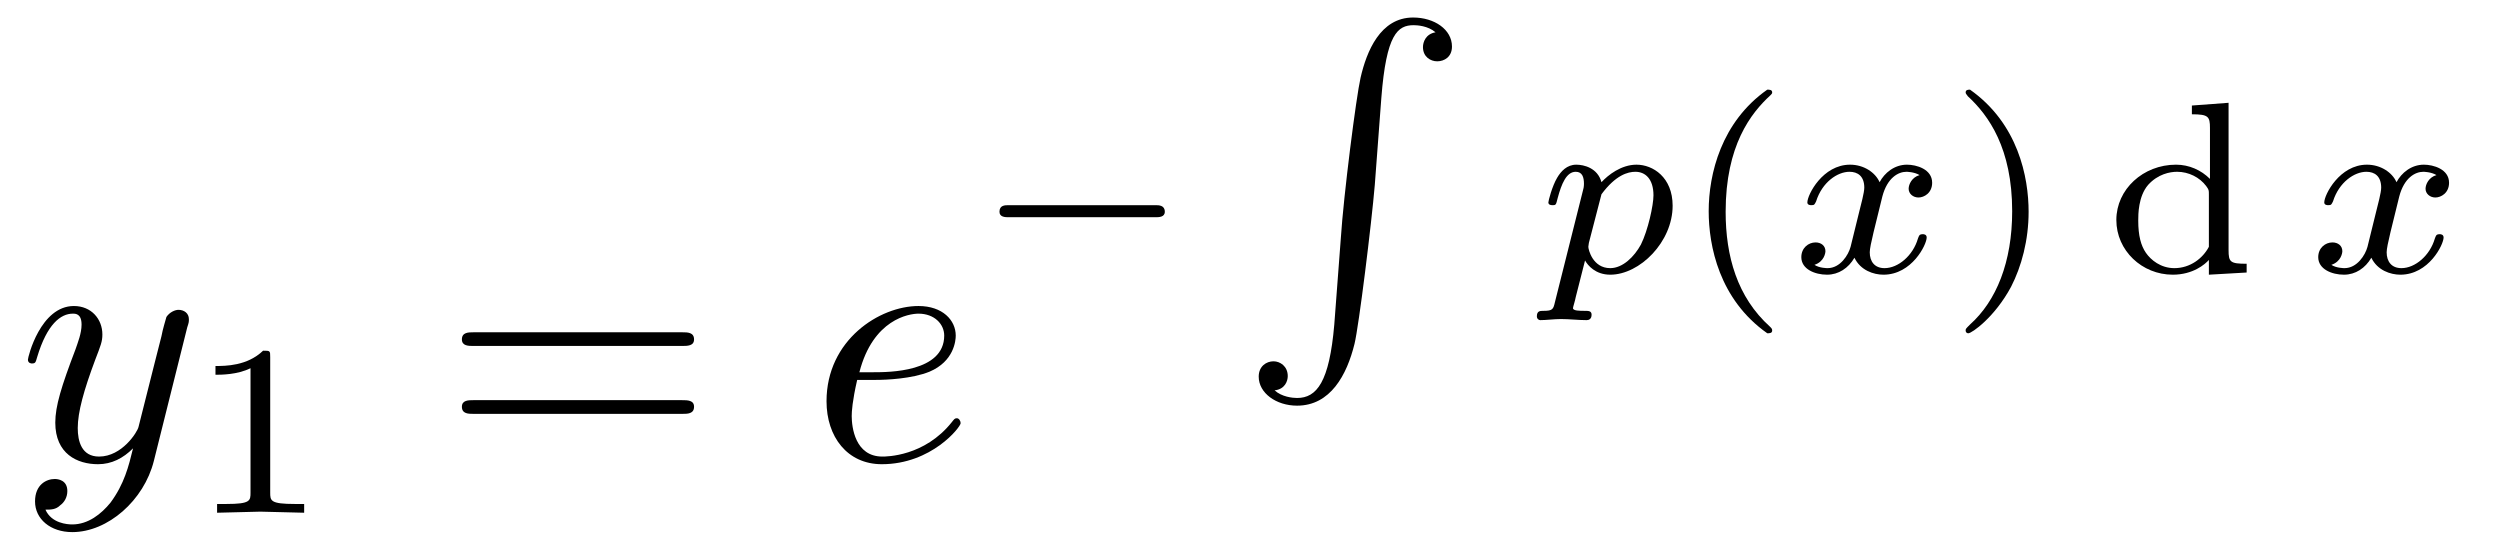
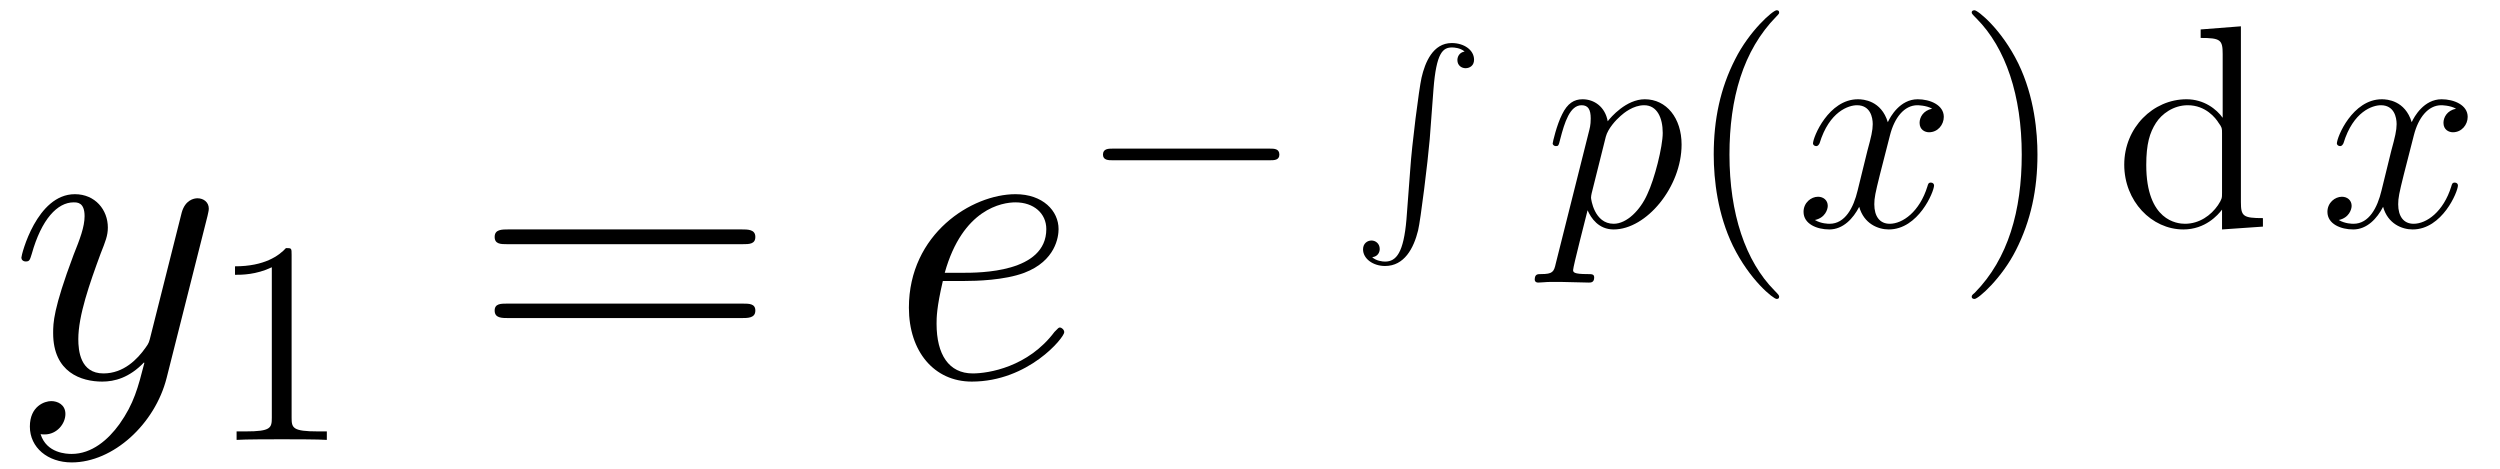
- <svg xmlns="http://www.w3.org/2000/svg" xmlns:xlink="http://www.w3.org/1999/xlink" viewBox="0 0 71.353 15.577" version="1.2">
+ <svg xmlns="http://www.w3.org/2000/svg" xmlns:xlink="http://www.w3.org/1999/xlink" viewBox="0 0 124.222 23.276" version="1.2">
  <defs>
    <g>
      <symbol overflow="visible" id="glyph0-0">
        <path style="stroke:none;" d="" />
      </symbol>
      <symbol overflow="visible" id="glyph0-1">
-         <path style="stroke:none;" d="M 4.844 -3.797 C 4.891 -3.938 4.891 -3.953 4.891 -4.031 C 4.891 -4.203 4.75 -4.297 4.594 -4.297 C 4.5 -4.297 4.344 -4.234 4.25 -4.094 C 4.234 -4.031 4.141 -3.734 4.109 -3.547 L 3.906 -2.75 L 3.453 -0.953 C 3.422 -0.812 2.984 -0.109 2.328 -0.109 C 1.828 -0.109 1.719 -0.547 1.719 -0.922 C 1.719 -1.375 1.891 -2 2.219 -2.875 C 2.375 -3.281 2.422 -3.391 2.422 -3.594 C 2.422 -4.031 2.109 -4.406 1.609 -4.406 C 0.656 -4.406 0.297 -2.953 0.297 -2.875 C 0.297 -2.766 0.406 -2.766 0.406 -2.766 C 0.516 -2.766 0.516 -2.797 0.562 -2.953 C 0.844 -3.891 1.234 -4.188 1.578 -4.188 C 1.656 -4.188 1.828 -4.188 1.828 -3.875 C 1.828 -3.625 1.719 -3.359 1.656 -3.172 C 1.25 -2.109 1.078 -1.547 1.078 -1.078 C 1.078 -0.188 1.703 0.109 2.297 0.109 C 2.688 0.109 3.016 -0.062 3.297 -0.344 C 3.172 0.172 3.047 0.672 2.656 1.203 C 2.391 1.531 2.016 1.828 1.562 1.828 C 1.422 1.828 0.969 1.797 0.797 1.406 C 0.953 1.406 1.094 1.406 1.219 1.281 C 1.328 1.203 1.422 1.062 1.422 0.875 C 1.422 0.562 1.156 0.531 1.062 0.531 C 0.828 0.531 0.5 0.688 0.5 1.172 C 0.5 1.672 0.938 2.047 1.562 2.047 C 2.578 2.047 3.609 1.141 3.891 0.016 Z M 4.844 -3.797 " />
+         <path style="stroke:none;" d="M 9.812 -8.031 C 9.828 -8.141 9.875 -8.266 9.875 -8.391 C 9.875 -8.703 9.625 -8.906 9.312 -8.906 C 9.125 -8.906 8.703 -8.812 8.531 -8.203 L 7 -2.125 C 6.906 -1.75 6.906 -1.719 6.734 -1.484 C 6.328 -0.906 5.641 -0.203 4.641 -0.203 C 3.484 -0.203 3.391 -1.344 3.391 -1.906 C 3.391 -3.078 3.953 -4.672 4.5 -6.156 C 4.734 -6.75 4.859 -7.047 4.859 -7.453 C 4.859 -8.328 4.234 -9.109 3.219 -9.109 C 1.328 -9.109 0.562 -6.109 0.562 -5.953 C 0.562 -5.859 0.641 -5.766 0.781 -5.766 C 0.969 -5.766 0.984 -5.844 1.078 -6.141 C 1.562 -7.875 2.359 -8.703 3.156 -8.703 C 3.344 -8.703 3.703 -8.703 3.703 -8.016 C 3.703 -7.484 3.469 -6.875 3.156 -6.094 C 2.141 -3.391 2.141 -2.703 2.141 -2.203 C 2.141 -0.25 3.547 0.203 4.578 0.203 C 5.188 0.203 5.922 0.016 6.656 -0.75 L 6.672 -0.719 C 6.359 0.5 6.156 1.297 5.438 2.312 C 4.875 3.094 4.062 3.797 3.062 3.797 C 2.812 3.797 1.812 3.766 1.516 2.812 C 1.562 2.828 1.719 2.828 1.719 2.828 C 2.328 2.828 2.75 2.297 2.75 1.812 C 2.75 1.344 2.359 1.172 2.047 1.172 C 1.719 1.172 0.984 1.422 0.984 2.438 C 0.984 3.484 1.875 4.219 3.062 4.219 C 5.125 4.219 7.203 2.312 7.781 0.016 Z M 9.812 -8.031 " />
      </symbol>
      <symbol overflow="visible" id="glyph0-2">
-         <path style="stroke:none;" d="M 4.281 -1.062 C 4.281 -1.125 4.234 -1.203 4.172 -1.203 C 4.109 -1.203 4.094 -1.172 4.031 -1.094 C 3.25 -0.109 2.156 -0.109 2.047 -0.109 C 1.266 -0.109 1.172 -0.953 1.172 -1.266 C 1.172 -1.391 1.188 -1.688 1.328 -2.297 L 1.859 -2.297 C 2.156 -2.297 2.891 -2.328 3.391 -2.531 C 4.094 -2.828 4.141 -3.422 4.141 -3.562 C 4.141 -4 3.766 -4.406 3.078 -4.406 C 1.969 -4.406 0.453 -3.438 0.453 -1.688 C 0.453 -0.672 1.047 0.109 2.031 0.109 C 3.453 0.109 4.281 -0.953 4.281 -1.062 Z M 3.812 -3.562 C 3.812 -2.516 2.219 -2.516 1.797 -2.516 L 1.391 -2.516 C 1.781 -4.031 2.812 -4.188 3.078 -4.188 C 3.531 -4.188 3.812 -3.891 3.812 -3.562 Z M 3.812 -3.562 " />
+         <path style="stroke:none;" d="M 8.641 -2.25 C 8.641 -2.375 8.516 -2.484 8.422 -2.484 C 8.359 -2.484 8.344 -2.453 8.156 -2.266 C 6.844 -0.516 4.875 -0.203 4.094 -0.203 C 2.906 -0.203 2.297 -1.141 2.297 -2.672 C 2.297 -2.953 2.297 -3.469 2.609 -4.797 L 3.703 -4.797 C 4.25 -4.797 5.656 -4.828 6.656 -5.203 C 8.219 -5.797 8.359 -7 8.359 -7.375 C 8.359 -8.281 7.578 -9.109 6.219 -9.109 C 4.047 -9.109 0.922 -7.141 0.922 -3.469 C 0.922 -1.297 2.172 0.203 4.047 0.203 C 6.859 0.203 8.641 -1.984 8.641 -2.25 Z M 7.75 -7.375 C 7.75 -5.203 4.438 -5.203 3.578 -5.203 L 2.703 -5.203 C 3.594 -8.391 5.562 -8.703 6.219 -8.703 C 7.125 -8.703 7.75 -8.156 7.75 -7.375 Z M 7.75 -7.375 " />
      </symbol>
      <symbol overflow="visible" id="glyph1-0">
        <path style="stroke:none;" d="" />
      </symbol>
      <symbol overflow="visible" id="glyph1-1">
-         <path style="stroke:none;" d="M 3.297 0 L 3.297 -0.25 L 3.031 -0.25 C 2.328 -0.25 2.328 -0.344 2.328 -0.578 L 2.328 -4.438 C 2.328 -4.625 2.328 -4.625 2.125 -4.625 C 1.672 -4.188 1.047 -4.188 0.766 -4.188 L 0.766 -3.938 C 0.922 -3.938 1.391 -3.938 1.766 -4.125 L 1.766 -0.578 C 1.766 -0.344 1.766 -0.25 1.078 -0.25 L 0.812 -0.25 L 0.812 0 L 2.047 -0.031 Z M 3.297 0 " />
+         <path style="stroke:none;" d="M 5.875 0 L 5.875 -0.422 L 5.438 -0.422 C 4.172 -0.422 4.125 -0.594 4.125 -1.109 L 4.125 -9.188 C 4.125 -9.531 4.125 -9.531 3.844 -9.531 C 3.5 -9.156 2.781 -8.625 1.312 -8.625 L 1.312 -8.203 C 1.641 -8.203 2.359 -8.203 3.141 -8.578 L 3.141 -1.109 C 3.141 -0.594 3.094 -0.422 1.844 -0.422 L 1.391 -0.422 L 1.391 0 C 1.781 -0.031 3.172 -0.031 3.641 -0.031 C 4.109 -0.031 5.5 -0.031 5.875 0 Z M 5.875 0 " />
      </symbol>
      <symbol overflow="visible" id="glyph1-2">
-         <path style="stroke:none;" d="M 2.609 1.656 C 2.609 1.609 2.594 1.594 2.547 1.547 C 1.609 0.703 1.281 -0.469 1.281 -1.734 C 1.281 -3.625 2 -4.547 2.562 -5.062 C 2.594 -5.094 2.609 -5.109 2.609 -5.141 C 2.609 -5.219 2.531 -5.219 2.469 -5.219 C 1.156 -4.297 0.797 -2.812 0.797 -1.75 C 0.797 -0.766 1.094 0.766 2.469 1.734 C 2.531 1.734 2.609 1.734 2.609 1.656 Z M 2.609 1.656 " />
+         <path style="stroke:none;" d="M 4.656 3.484 C 4.656 3.438 4.656 3.406 4.422 3.172 C 2.984 1.719 2.188 -0.641 2.188 -3.578 C 2.188 -6.359 2.859 -8.75 4.516 -10.438 C 4.656 -10.578 4.656 -10.594 4.656 -10.641 C 4.656 -10.734 4.594 -10.75 4.531 -10.75 C 4.344 -10.75 3.172 -9.719 2.469 -8.312 C 1.734 -6.875 1.406 -5.328 1.406 -3.578 C 1.406 -2.297 1.609 -0.594 2.359 0.953 C 3.203 2.672 4.375 3.594 4.531 3.594 C 4.594 3.594 4.656 3.578 4.656 3.484 Z M 4.656 3.484 " />
      </symbol>
      <symbol overflow="visible" id="glyph1-3">
-         <path style="stroke:none;" d="M 2.297 -1.734 C 2.297 -2.719 2 -4.25 0.625 -5.219 C 0.578 -5.219 0.5 -5.219 0.5 -5.141 C 0.5 -5.109 0.516 -5.094 0.562 -5.031 C 1.156 -4.484 1.828 -3.547 1.828 -1.75 C 1.828 -0.297 1.375 0.812 0.625 1.484 C 0.5 1.609 0.5 1.609 0.5 1.656 C 0.5 1.688 0.516 1.734 0.578 1.734 C 0.672 1.734 1.328 1.281 1.797 0.406 C 2.094 -0.172 2.297 -0.922 2.297 -1.734 Z M 2.297 -1.734 " />
+         <path style="stroke:none;" d="M 4.047 -3.578 C 4.047 -4.656 3.906 -6.438 3.094 -8.109 C 2.25 -9.828 1.078 -10.75 0.922 -10.75 C 0.859 -10.75 0.781 -10.734 0.781 -10.641 C 0.781 -10.594 0.781 -10.578 1.031 -10.328 C 2.469 -8.875 3.266 -6.516 3.266 -3.578 C 3.266 -0.797 2.594 1.594 0.938 3.281 C 0.781 3.406 0.781 3.438 0.781 3.484 C 0.781 3.578 0.859 3.594 0.922 3.594 C 1.109 3.594 2.281 2.562 2.984 1.156 C 3.719 -0.297 4.047 -1.844 4.047 -3.578 Z M 4.047 -3.578 " />
      </symbol>
      <symbol overflow="visible" id="glyph1-4">
-         <path style="stroke:none;" d="M 4.047 0 L 4.047 -0.25 C 3.578 -0.25 3.531 -0.297 3.531 -0.641 L 3.531 -4.844 L 2.484 -4.766 L 2.484 -4.516 C 2.953 -4.516 3 -4.453 3 -4.125 L 3 -2.672 C 2.75 -2.922 2.406 -3.078 2.031 -3.078 C 1.094 -3.078 0.328 -2.375 0.328 -1.5 C 0.328 -0.625 1.062 0.062 1.938 0.062 C 2.516 0.062 2.859 -0.234 2.969 -0.359 L 2.969 0.062 Z M 2.969 -0.734 C 2.797 -0.406 2.438 -0.125 1.984 -0.125 C 1.594 -0.125 1.312 -0.359 1.172 -0.562 C 1.031 -0.766 0.953 -1.047 0.953 -1.484 C 0.953 -1.656 0.953 -2.172 1.234 -2.5 C 1.516 -2.812 1.859 -2.875 2.062 -2.875 C 2.391 -2.875 2.703 -2.719 2.891 -2.469 C 2.969 -2.359 2.969 -2.359 2.969 -2.219 Z M 2.969 -0.734 " />
+         <path style="stroke:none;" d="M 7.391 0 L 7.391 -0.422 C 6.406 -0.422 6.297 -0.516 6.297 -1.219 L 6.297 -9.953 L 4.297 -9.797 L 4.297 -9.375 C 5.281 -9.375 5.391 -9.281 5.391 -8.578 L 5.391 -5.406 C 5.094 -5.828 4.469 -6.328 3.594 -6.328 C 1.938 -6.328 0.5 -4.922 0.5 -3.078 C 0.5 -1.266 1.859 0.141 3.438 0.141 C 4.531 0.141 5.156 -0.578 5.359 -0.844 L 5.359 0.141 Z M 5.359 -1.672 C 5.359 -1.422 5.359 -1.375 5.156 -1.062 C 4.812 -0.562 4.234 -0.141 3.516 -0.141 C 3.141 -0.141 1.594 -0.281 1.594 -3.062 C 1.594 -4.109 1.766 -4.672 2.078 -5.156 C 2.359 -5.594 2.938 -6.031 3.656 -6.031 C 4.547 -6.031 5.047 -5.391 5.188 -5.156 C 5.359 -4.922 5.359 -4.891 5.359 -4.641 Z M 5.359 -1.672 " />
      </symbol>
      <symbol overflow="visible" id="glyph2-0">
        <path style="stroke:none;" d="" />
      </symbol>
      <symbol overflow="visible" id="glyph2-1">
-         <path style="stroke:none;" d="M 7.188 -3.453 C 7.188 -3.656 7 -3.656 6.859 -3.656 L 0.891 -3.656 C 0.75 -3.656 0.562 -3.656 0.562 -3.453 C 0.562 -3.266 0.75 -3.266 0.891 -3.266 L 6.844 -3.266 C 7 -3.266 7.188 -3.266 7.188 -3.453 Z M 7.188 -1.531 C 7.188 -1.719 7 -1.719 6.844 -1.719 L 0.891 -1.719 C 0.75 -1.719 0.562 -1.719 0.562 -1.531 C 0.562 -1.328 0.75 -1.328 0.891 -1.328 L 6.859 -1.328 C 7 -1.328 7.188 -1.328 7.188 -1.531 Z M 7.188 -1.531 " />
+         <path style="stroke:none;" d="M 13.906 -6.984 C 13.906 -7.359 13.547 -7.359 13.203 -7.359 L 1.656 -7.359 C 1.297 -7.359 0.953 -7.359 0.953 -6.984 C 0.953 -6.625 1.266 -6.625 1.562 -6.625 L 13.281 -6.625 C 13.594 -6.625 13.906 -6.625 13.906 -6.984 Z M 13.906 -3.328 C 13.906 -3.672 13.594 -3.672 13.281 -3.672 L 1.562 -3.672 C 1.266 -3.672 0.953 -3.672 0.953 -3.328 C 0.953 -2.953 1.297 -2.953 1.656 -2.953 L 13.203 -2.953 C 13.547 -2.953 13.906 -2.953 13.906 -3.328 Z M 13.906 -3.328 " />
      </symbol>
      <symbol overflow="visible" id="glyph3-0">
        <path style="stroke:none;" d="" />
      </symbol>
      <symbol overflow="visible" id="glyph3-1">
-         <path style="stroke:none;" d="M 5.469 -1.734 C 5.469 -1.922 5.297 -1.922 5.203 -1.922 L 1.016 -1.922 C 0.906 -1.922 0.75 -1.922 0.75 -1.734 C 0.75 -1.578 0.922 -1.578 1.016 -1.578 L 5.203 -1.578 C 5.297 -1.578 5.469 -1.578 5.469 -1.734 Z M 5.469 -1.734 " />
+         <path style="stroke:none;" d="M 9.953 -3.578 C 9.953 -3.875 9.688 -3.875 9.484 -3.875 L 1.656 -3.875 C 1.469 -3.875 1.188 -3.875 1.188 -3.578 C 1.188 -3.297 1.469 -3.297 1.656 -3.297 L 9.484 -3.297 C 9.688 -3.297 9.953 -3.297 9.953 -3.578 Z M 9.953 -3.578 " />
      </symbol>
      <symbol overflow="visible" id="glyph4-0">
        <path style="stroke:none;" d="" />
      </symbol>
      <symbol overflow="visible" id="glyph4-1">
        <path style="stroke:none;" d="M 6.078 0.828 C 6.078 0.344 5.578 0 4.969 0 C 4.031 0 3.641 0.969 3.469 1.719 C 3.344 2.266 2.984 5.078 2.906 6.297 L 2.719 8.766 C 2.578 10.406 2.219 10.859 1.656 10.859 C 1.531 10.859 1.219 10.828 1.016 10.641 C 1.312 10.609 1.391 10.375 1.391 10.234 C 1.391 9.953 1.172 9.812 0.984 9.812 C 0.781 9.812 0.562 9.953 0.562 10.25 C 0.562 10.719 1.062 11.078 1.656 11.078 C 2.609 11.078 3.078 10.203 3.297 9.312 C 3.422 8.797 3.781 5.891 3.875 4.781 L 4.062 2.297 C 4.203 0.469 4.531 0.219 4.984 0.219 C 5.078 0.219 5.391 0.234 5.609 0.422 C 5.328 0.469 5.25 0.703 5.25 0.844 C 5.25 1.125 5.469 1.25 5.656 1.25 C 5.859 1.25 6.078 1.125 6.078 0.828 Z M 6.078 0.828 " />
      </symbol>
      <symbol overflow="visible" id="glyph5-0">
        <path style="stroke:none;" d="" />
      </symbol>
      <symbol overflow="visible" id="glyph5-1">
-         <path style="stroke:none;" d="M 3.875 -1.906 C 3.875 -2.719 3.312 -3.078 2.844 -3.078 C 2.406 -3.078 2.031 -2.781 1.844 -2.578 C 1.734 -2.984 1.344 -3.078 1.125 -3.078 C 0.859 -3.078 0.688 -2.891 0.578 -2.703 C 0.438 -2.469 0.328 -2.047 0.328 -2 C 0.328 -1.922 0.422 -1.922 0.453 -1.922 C 0.547 -1.922 0.547 -1.938 0.594 -2.125 C 0.703 -2.531 0.844 -2.875 1.109 -2.875 C 1.297 -2.875 1.344 -2.719 1.344 -2.531 C 1.344 -2.453 1.328 -2.375 1.312 -2.328 L 0.516 0.844 C 0.469 1.047 0.453 1.094 0.188 1.094 C 0.094 1.094 0 1.094 0 1.25 C 0 1.328 0.062 1.359 0.094 1.359 C 0.266 1.359 0.5 1.328 0.688 1.328 C 0.922 1.328 1.188 1.359 1.422 1.359 C 1.484 1.359 1.562 1.328 1.562 1.203 C 1.562 1.094 1.469 1.094 1.375 1.094 C 1.219 1.094 1.031 1.094 1.031 1.016 C 1.031 0.984 1.094 0.797 1.109 0.703 L 1.375 -0.344 C 1.453 -0.203 1.672 0.062 2.094 0.062 C 2.938 0.062 3.875 -0.875 3.875 -1.906 Z M 3.328 -2.203 C 3.328 -1.922 3.172 -1.203 2.969 -0.797 C 2.781 -0.453 2.453 -0.125 2.094 -0.125 C 1.594 -0.125 1.469 -0.656 1.469 -0.734 C 1.469 -0.766 1.484 -0.812 1.484 -0.844 L 1.844 -2.234 C 2.25 -2.781 2.594 -2.875 2.812 -2.875 C 3.094 -2.875 3.328 -2.672 3.328 -2.203 Z M 3.328 -2.203 " />
+         <path style="stroke:none;" d="M 6.859 -4.078 C 6.859 -5.391 6.109 -6.328 5.031 -6.328 C 4.109 -6.328 3.344 -5.438 3.188 -5.234 C 3.062 -5.953 2.516 -6.328 1.938 -6.328 C 1.516 -6.328 1.188 -6.125 0.922 -5.578 C 0.656 -5.062 0.453 -4.188 0.453 -4.125 C 0.453 -4.078 0.516 -4 0.609 -4 C 0.734 -4 0.75 -4.016 0.828 -4.344 C 1.047 -5.188 1.312 -6.031 1.891 -6.031 C 2.219 -6.031 2.344 -5.812 2.344 -5.375 C 2.344 -5.031 2.297 -4.891 2.234 -4.641 L 0.609 1.828 C 0.516 2.25 0.453 2.359 -0.125 2.359 C -0.297 2.359 -0.438 2.359 -0.438 2.641 C -0.438 2.641 -0.438 2.781 -0.266 2.781 C -0.094 2.781 0.109 2.75 0.297 2.75 L 0.922 2.75 L 2.25 2.781 C 2.344 2.781 2.516 2.781 2.516 2.531 C 2.516 2.359 2.406 2.359 2.172 2.359 C 1.5 2.359 1.469 2.266 1.469 2.156 C 1.469 1.984 2.109 -0.484 2.188 -0.812 C 2.359 -0.422 2.734 0.141 3.484 0.141 C 5.109 0.141 6.859 -1.969 6.859 -4.078 Z M 5.156 -1.609 C 4.812 -0.828 4.141 -0.141 3.484 -0.141 C 2.516 -0.141 2.359 -1.375 2.359 -1.438 C 2.359 -1.484 2.375 -1.594 2.391 -1.656 L 3.094 -4.469 C 3.203 -4.875 3.594 -5.297 3.828 -5.5 C 3.984 -5.641 4.453 -6.031 5 -6.031 C 5.641 -6.031 5.922 -5.406 5.922 -4.656 C 5.922 -3.969 5.516 -2.359 5.156 -1.609 Z M 5.156 -1.609 " />
      </symbol>
      <symbol overflow="visible" id="glyph5-2">
-         <path style="stroke:none;" d="M 3.906 -1 C 3.906 -1.094 3.812 -1.094 3.797 -1.094 C 3.688 -1.094 3.688 -1.047 3.656 -0.969 C 3.516 -0.484 3.094 -0.125 2.703 -0.125 C 2.422 -0.125 2.281 -0.312 2.281 -0.578 C 2.281 -0.766 2.453 -1.391 2.641 -2.172 C 2.781 -2.703 3.094 -2.875 3.328 -2.875 C 3.328 -2.875 3.547 -2.875 3.703 -2.781 C 3.484 -2.719 3.391 -2.516 3.391 -2.391 C 3.391 -2.25 3.516 -2.141 3.672 -2.141 C 3.828 -2.141 4.062 -2.266 4.062 -2.562 C 4.062 -2.953 3.609 -3.078 3.344 -3.078 C 2.984 -3.078 2.703 -2.844 2.562 -2.578 C 2.438 -2.859 2.109 -3.078 1.719 -3.078 C 0.938 -3.078 0.5 -2.219 0.5 -2 C 0.5 -1.922 0.594 -1.922 0.609 -1.922 C 0.703 -1.922 0.703 -1.938 0.75 -2.031 C 0.922 -2.578 1.359 -2.875 1.703 -2.875 C 1.938 -2.875 2.125 -2.75 2.125 -2.422 C 2.125 -2.281 2.031 -1.938 1.969 -1.688 L 1.734 -0.734 C 1.672 -0.5 1.438 -0.125 1.078 -0.125 C 1.062 -0.125 0.844 -0.125 0.703 -0.219 C 0.984 -0.312 1.016 -0.562 1.016 -0.609 C 1.016 -0.766 0.891 -0.859 0.734 -0.859 C 0.531 -0.859 0.328 -0.703 0.328 -0.438 C 0.328 -0.094 0.719 0.062 1.062 0.062 C 1.391 0.062 1.672 -0.125 1.844 -0.422 C 2.016 -0.062 2.391 0.062 2.672 0.062 C 3.484 0.062 3.906 -0.797 3.906 -1 Z M 3.906 -1 " />
+         <path style="stroke:none;" d="M 6.891 -2.047 C 6.891 -2.125 6.828 -2.188 6.734 -2.188 C 6.609 -2.188 6.594 -2.109 6.562 -2 C 6.172 -0.734 5.328 -0.141 4.688 -0.141 C 4.188 -0.141 3.922 -0.516 3.922 -1.109 C 3.922 -1.422 3.969 -1.656 4.203 -2.594 L 4.703 -4.547 C 4.922 -5.406 5.406 -6.031 6.062 -6.031 C 6.062 -6.031 6.5 -6.031 6.797 -5.859 C 6.344 -5.766 6.172 -5.422 6.172 -5.156 C 6.172 -4.812 6.438 -4.688 6.641 -4.688 C 7.078 -4.688 7.375 -5.062 7.375 -5.453 C 7.375 -6.047 6.688 -6.328 6.078 -6.328 C 5.203 -6.328 4.719 -5.469 4.594 -5.188 C 4.266 -6.266 3.375 -6.328 3.109 -6.328 C 1.656 -6.328 0.875 -4.453 0.875 -4.125 C 0.875 -4.078 0.938 -4 1.031 -4 C 1.141 -4 1.172 -4.094 1.203 -4.141 C 1.688 -5.734 2.656 -6.031 3.062 -6.031 C 3.719 -6.031 3.844 -5.438 3.844 -5.094 C 3.844 -4.781 3.766 -4.453 3.578 -3.766 L 3.094 -1.797 C 2.891 -0.938 2.469 -0.141 1.703 -0.141 C 1.641 -0.141 1.281 -0.141 0.969 -0.328 C 1.484 -0.438 1.609 -0.859 1.609 -1.031 C 1.609 -1.312 1.391 -1.484 1.125 -1.484 C 0.781 -1.484 0.406 -1.188 0.406 -0.734 C 0.406 -0.125 1.078 0.141 1.688 0.141 C 2.375 0.141 2.875 -0.406 3.172 -0.984 C 3.406 -0.141 4.109 0.141 4.641 0.141 C 6.109 0.141 6.891 -1.734 6.891 -2.047 Z M 6.891 -2.047 " />
      </symbol>
    </g>
-     <clipPath id="clip1">
-       <path d="M 0 8 L 6 8 L 6 15.578 L 0 15.578 Z M 0 8 " />
-     </clipPath>
  </defs>
  <g id="surface1">
-     <g clip-path="url(#clip1)" clip-rule="nonzero">
-       <g style="fill:rgb(0%,0%,0%);fill-opacity:1;">
-         <use xlink:href="#glyph0-1" x="0.5" y="13.14" />
-       </g>
+     <g style="fill:rgb(0%,0%,0%);fill-opacity:1;">
+       <use xlink:href="#glyph0-1" x="0.5" y="18.758" />
    </g>
    <g style="fill:rgb(0%,0%,0%);fill-opacity:1;">
-       <use xlink:href="#glyph1-1" x="5.384" y="14.634" />
+       <use xlink:href="#glyph1-1" x="10.365" y="21.858" />
    </g>
    <g style="fill:rgb(0%,0%,0%);fill-opacity:1;">
-       <use xlink:href="#glyph2-1" x="12.621" y="13.14" />
+       <use xlink:href="#glyph2-1" x="23.626" y="18.758" />
    </g>
    <g style="fill:rgb(0%,0%,0%);fill-opacity:1;">
-       <use xlink:href="#glyph0-2" x="23.137" y="13.14" />
+       <use xlink:href="#glyph0-2" x="44.24" y="18.758" />
    </g>
    <g style="fill:rgb(0%,0%,0%);fill-opacity:1;">
-       <use xlink:href="#glyph3-1" x="27.776" y="7.778" />
+       <use xlink:href="#glyph3-1" x="53.617" y="11.26" />
    </g>
    <g style="fill:rgb(0%,0%,0%);fill-opacity:1;">
-       <use xlink:href="#glyph4-1" x="35.363" y="0.5" />
+       <use xlink:href="#glyph4-1" x="67.166" y="2.139" />
    </g>
    <g style="fill:rgb(0%,0%,0%);fill-opacity:1;">
-       <use xlink:href="#glyph5-1" x="43.864" y="7.778" />
+       <use xlink:href="#glyph5-1" x="76.697" y="11.26" />
    </g>
    <g style="fill:rgb(0%,0%,0%);fill-opacity:1;">
-       <use xlink:href="#glyph1-2" x="47.971" y="7.778" />
+       <use xlink:href="#glyph1-2" x="83.747" y="11.26" />
    </g>
    <g style="fill:rgb(0%,0%,0%);fill-opacity:1;">
-       <use xlink:href="#glyph5-2" x="51.084" y="7.778" />
+       <use xlink:href="#glyph5-2" x="89.21" y="11.26" />
    </g>
    <g style="fill:rgb(0%,0%,0%);fill-opacity:1;">
-       <use xlink:href="#glyph1-3" x="55.602" y="7.778" />
+       <use xlink:href="#glyph1-3" x="97.192" y="11.26" />
    </g>
    <g style="fill:rgb(0%,0%,0%);fill-opacity:1;">
-       <use xlink:href="#glyph1-4" x="60.075" y="7.778" />
+       <use xlink:href="#glyph1-4" x="105.051" y="11.26" />
    </g>
    <g style="fill:rgb(0%,0%,0%);fill-opacity:1;">
-       <use xlink:href="#glyph5-2" x="65.837" y="7.778" />
+       <use xlink:href="#glyph5-2" x="115.241" y="11.26" />
    </g>
  </g>
</svg>
